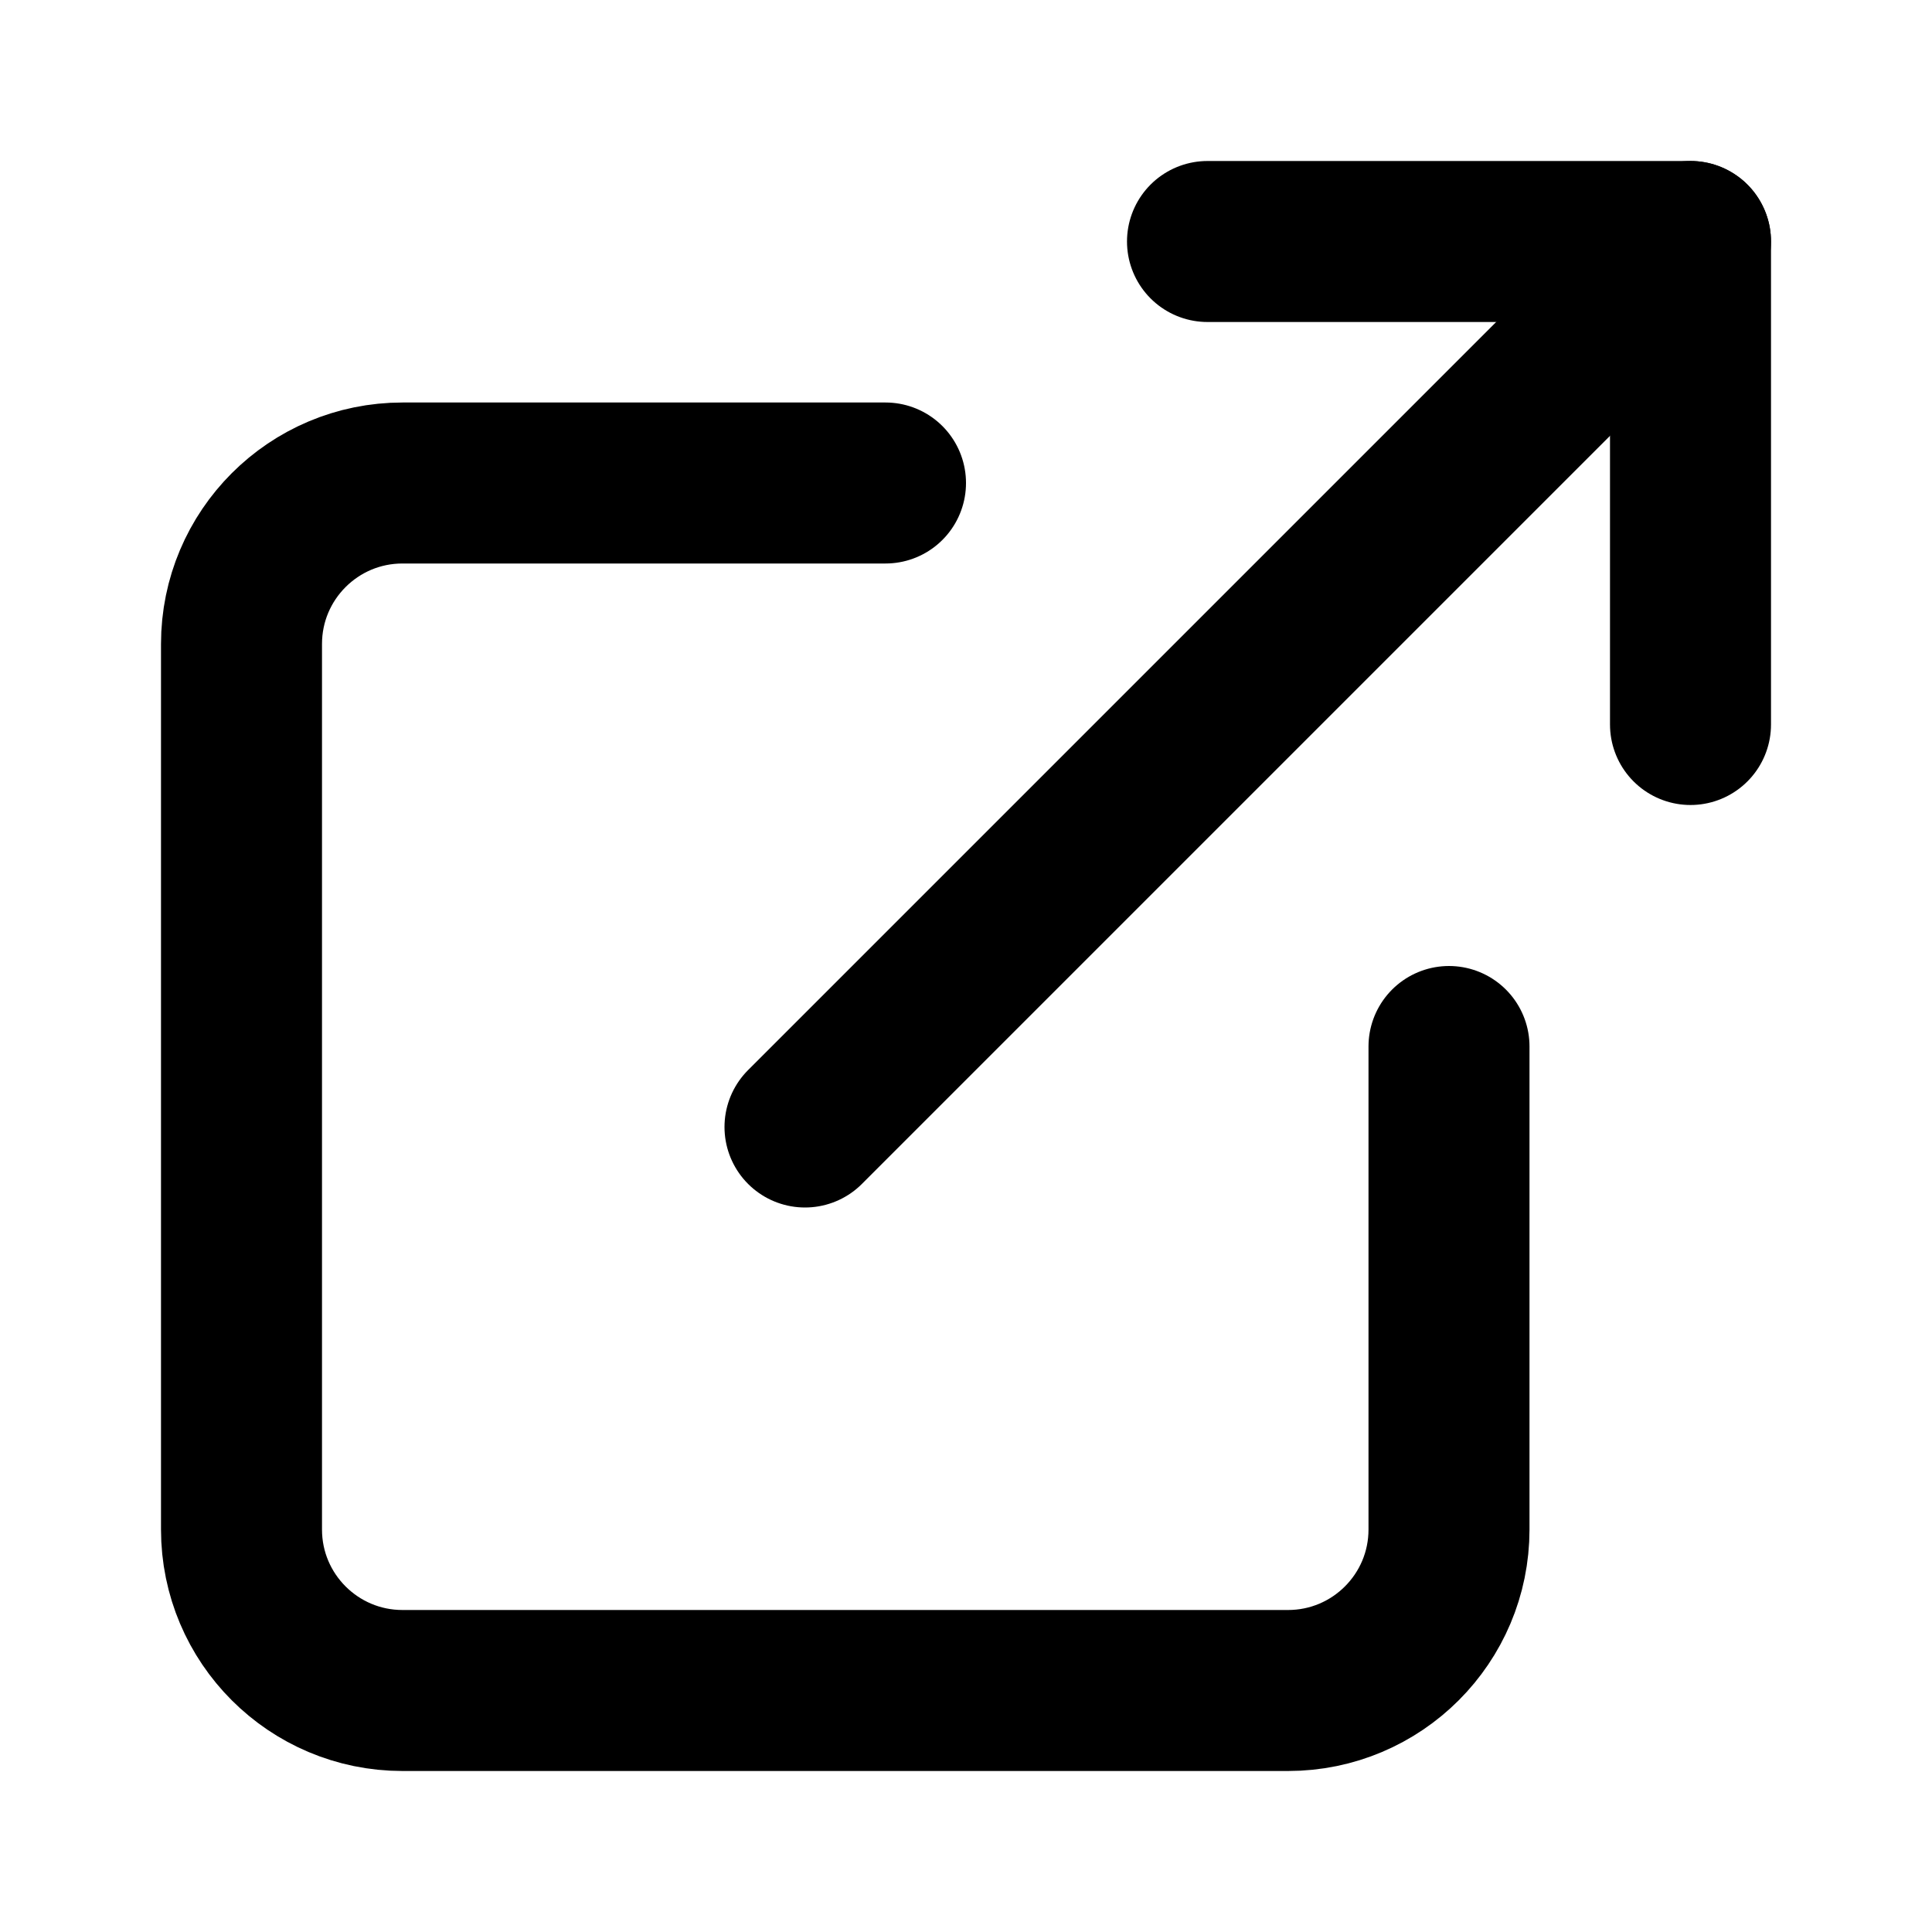
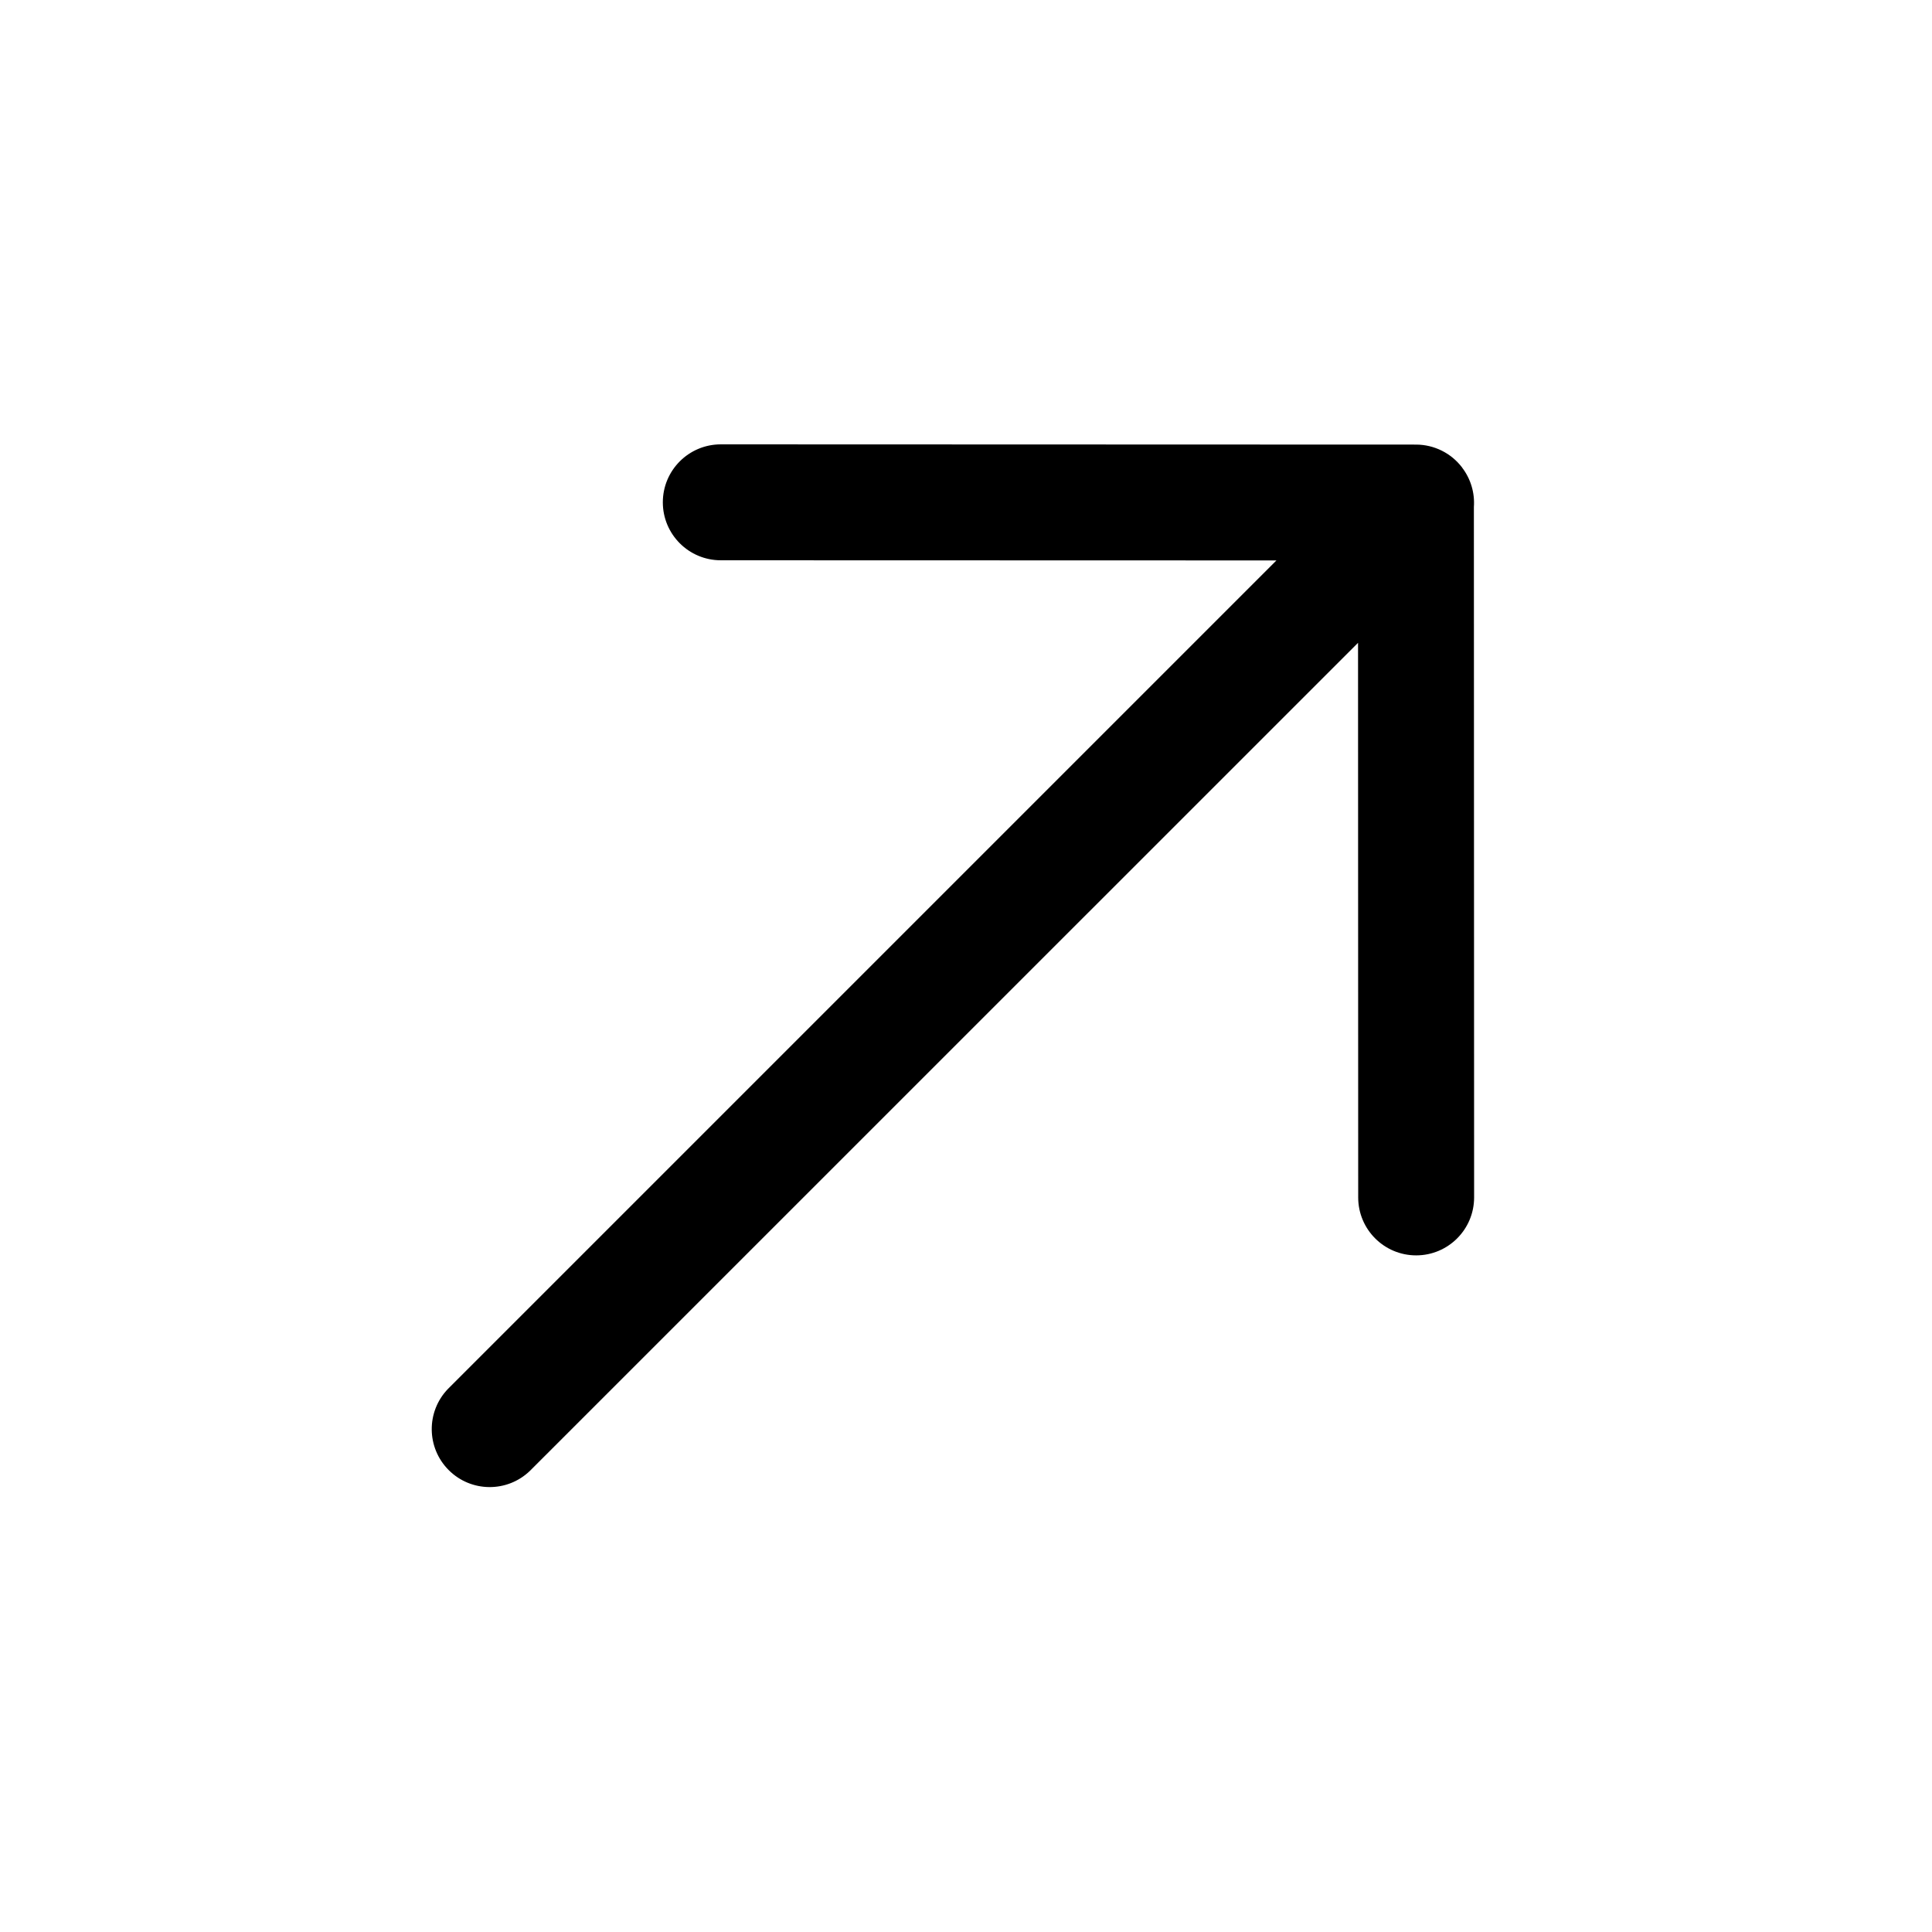
- <svg xmlns="http://www.w3.org/2000/svg" width="24" height="24" viewBox="0 0 24 24" fill="none" stroke="currentColor" stroke-width="2" stroke-linecap="round" stroke-linejoin="round" class="lucide lucide-external-link-icon lucide-external-link">
-   <path d="M15 3h6v6" />
-   <path d="M10 14 21 3" />
-   <path d="M18 13v6a2 2 0 0 1-2 2H5a2 2 0 0 1-2-2V8a2 2 0 0 1 2-2h6" />
+ <svg xmlns="http://www.w3.org/2000/svg" width="32" height="32" viewBox="0 0 25 25">
+   <path fill="currentColor" d="M18.92 6.05a.75.75 0 0 0-.598-.297L9.327 5.75a.75.75 0 1 0 0 1.5l7.19.002l-10.72 10.72a.75.75 0 0 0 1.061 1.06L17.573 8.318l.002 7.177a.75.75 0 0 0 1.5-.001l-.003-8.933a.75.75 0 0 0-.152-.51" />
</svg>
